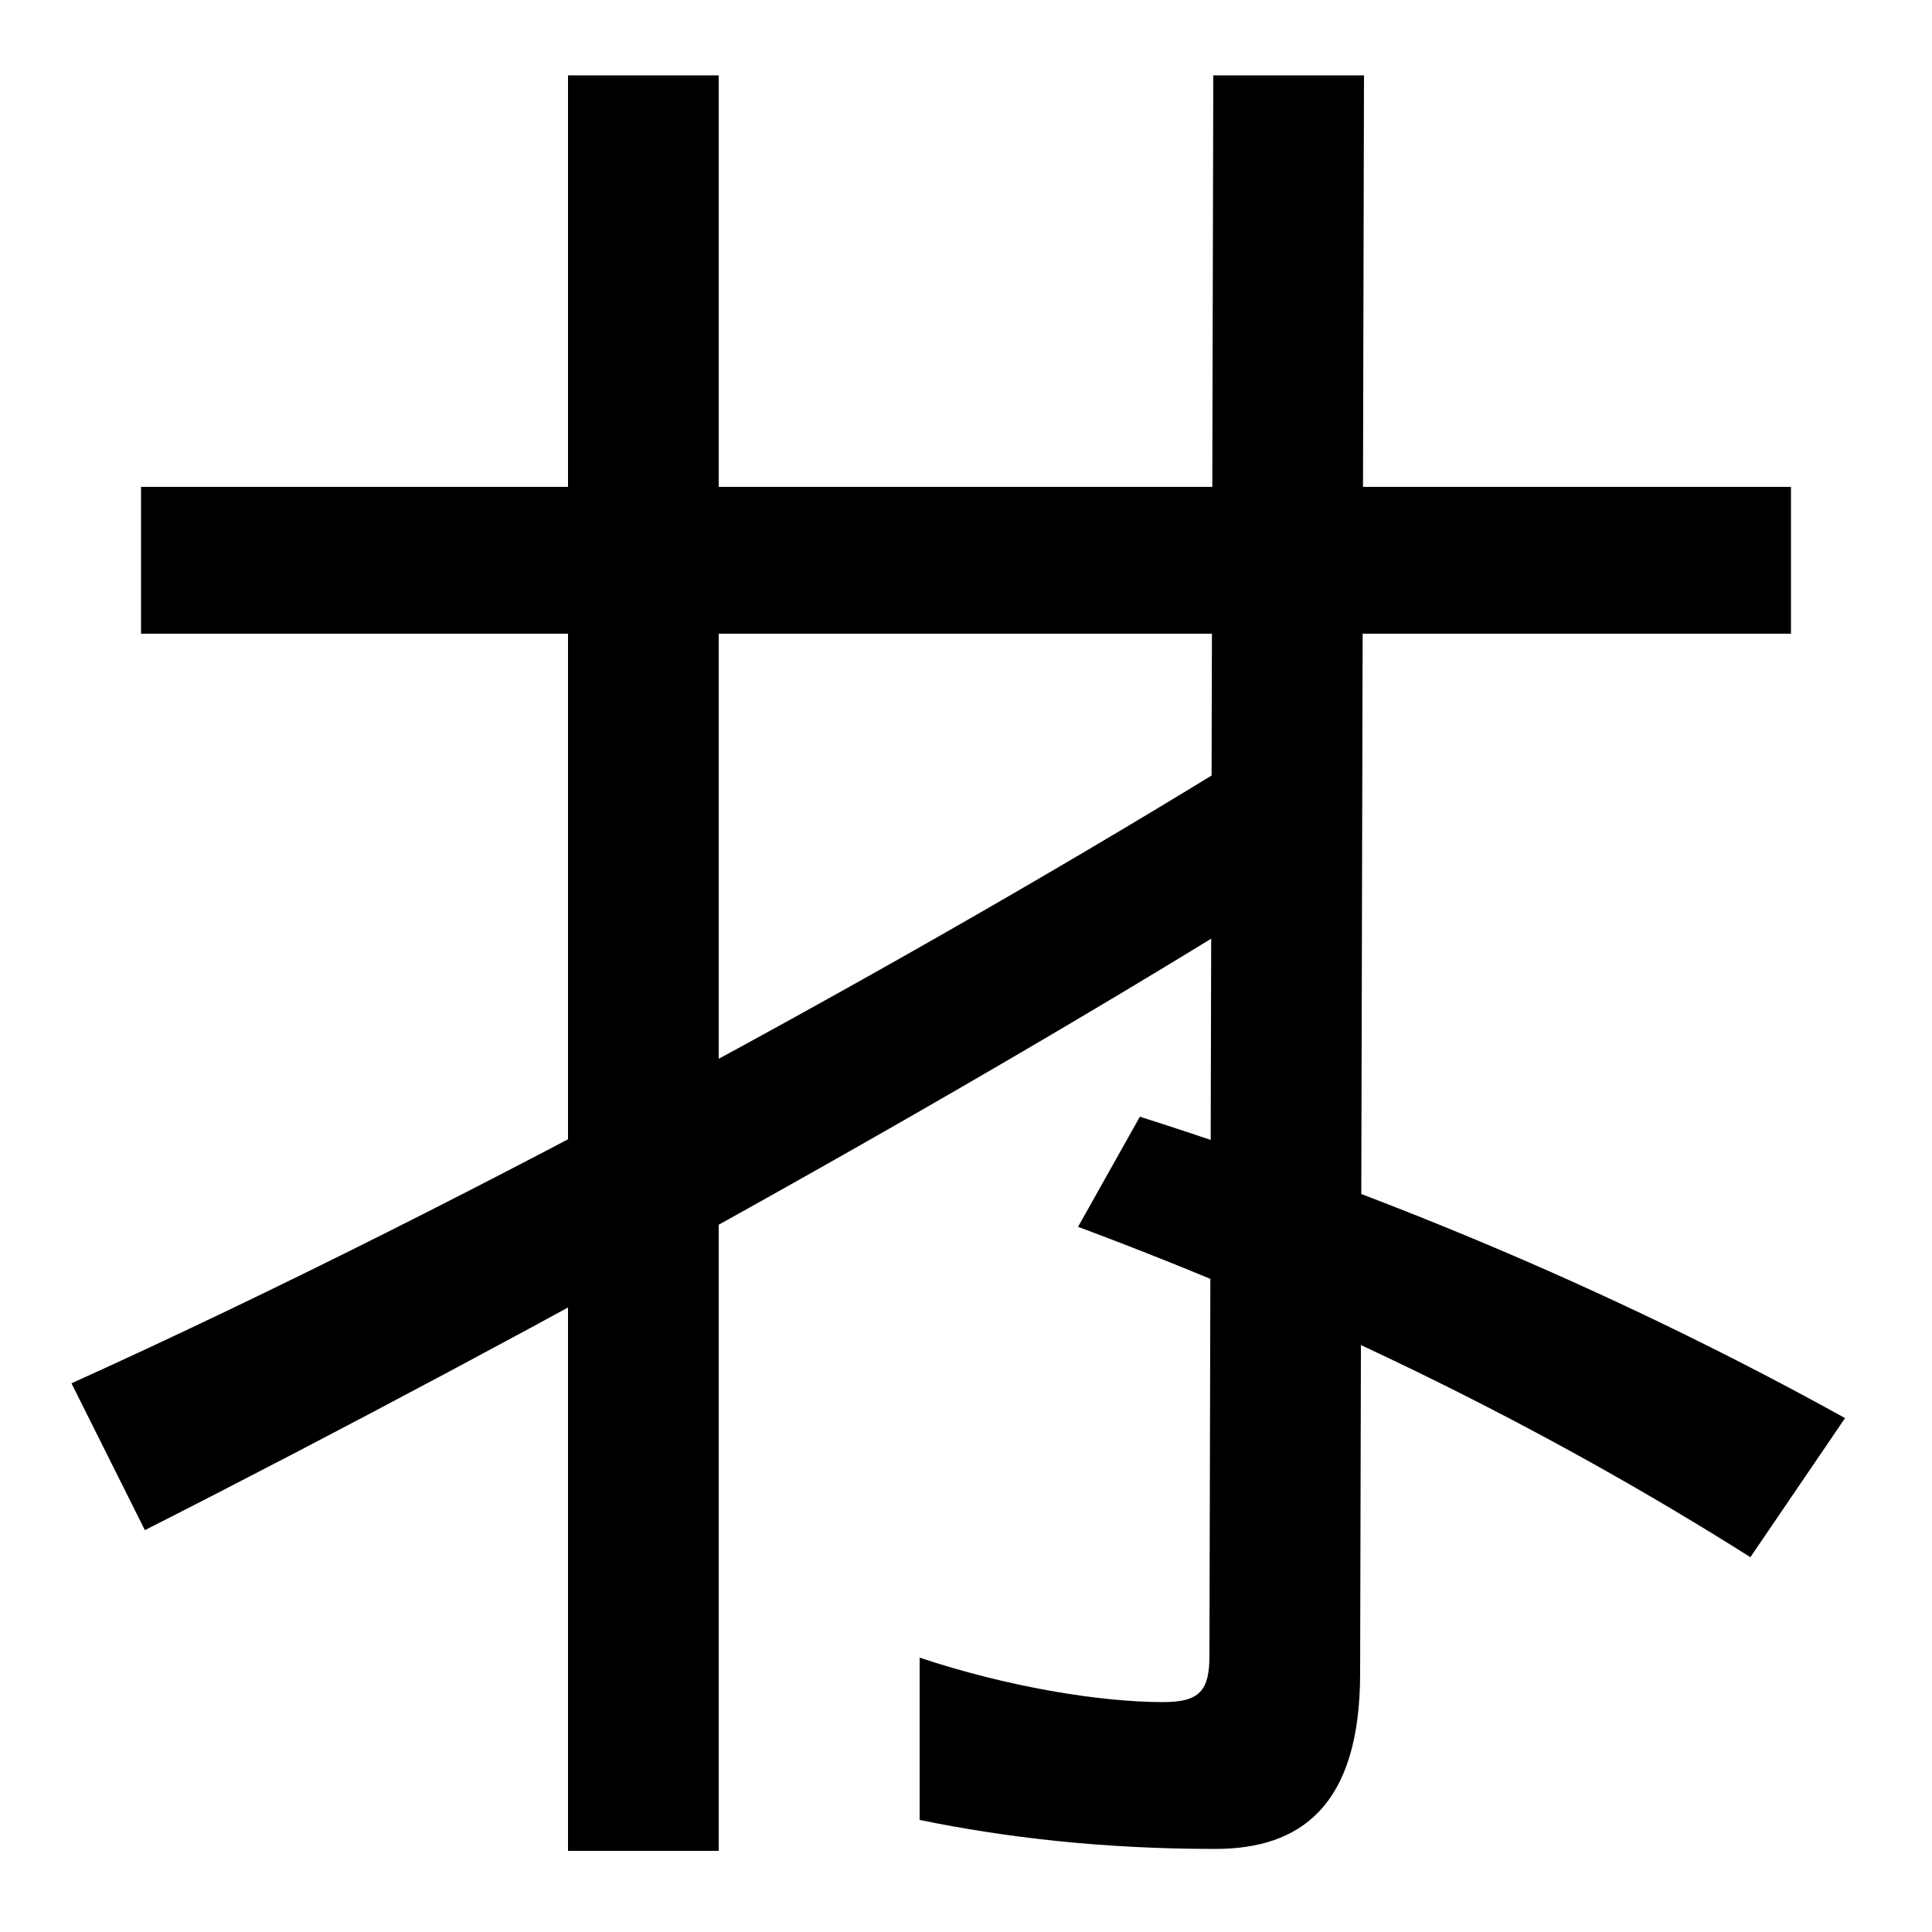
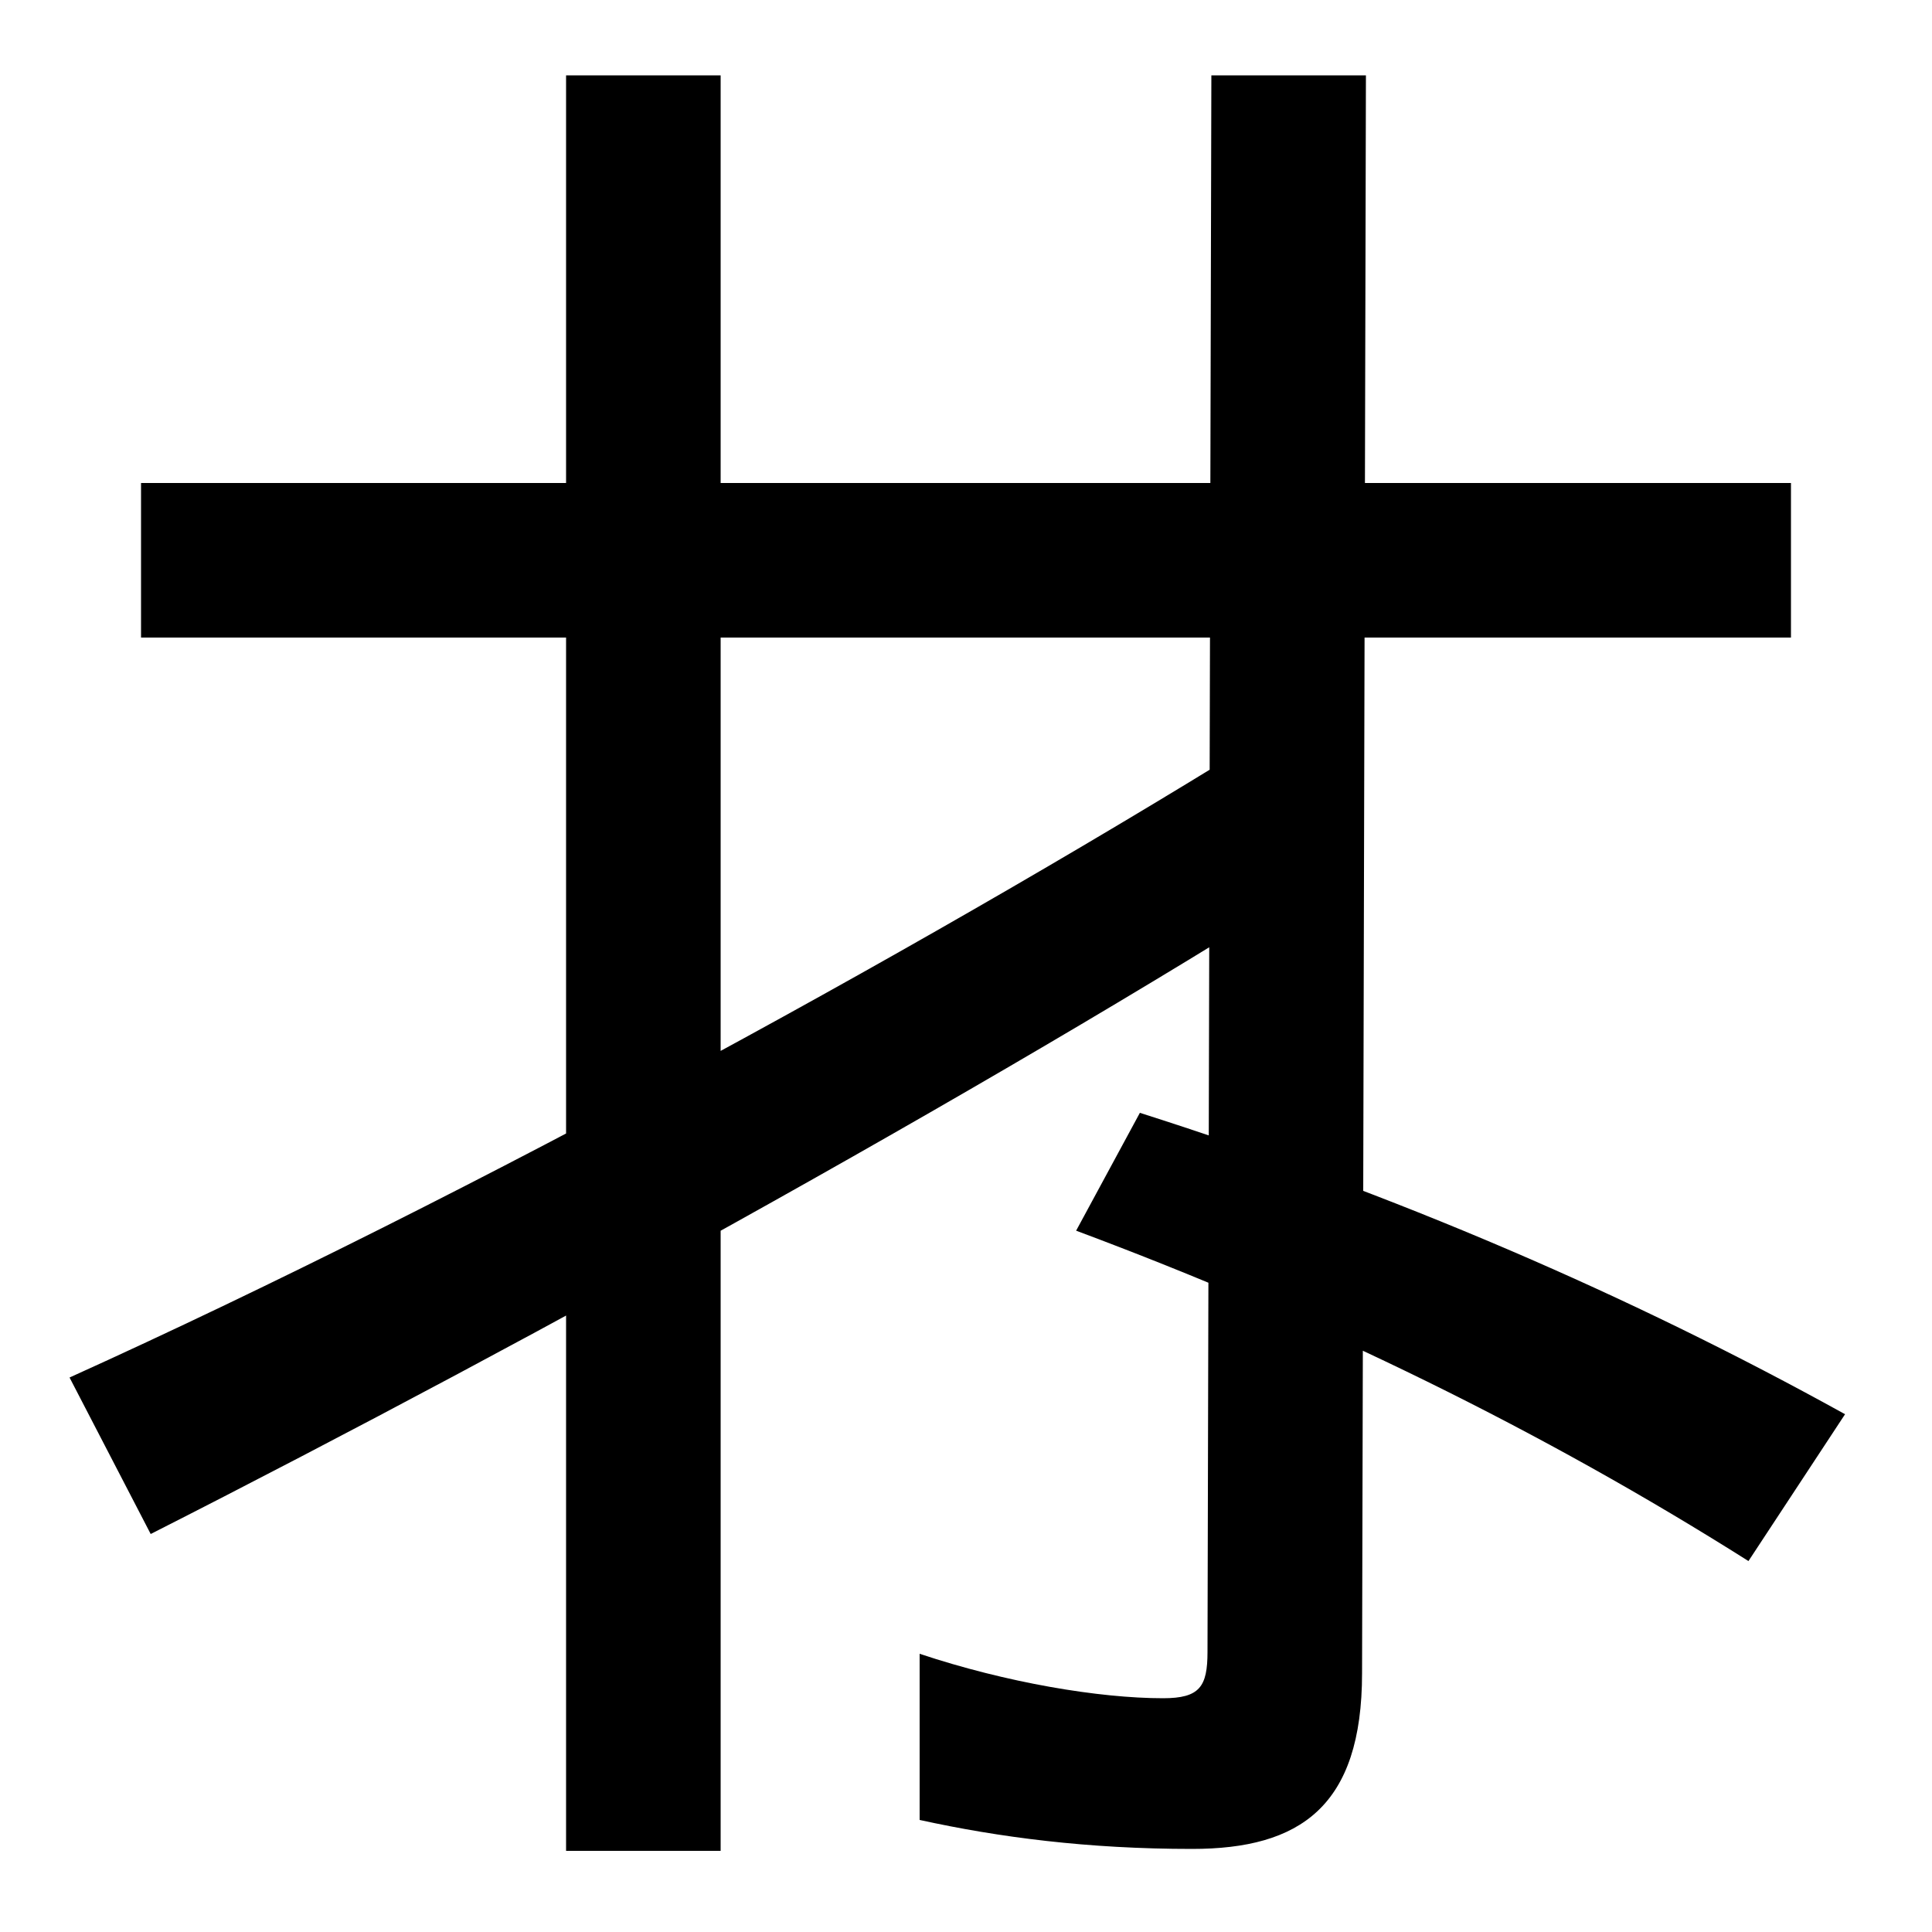
<svg xmlns="http://www.w3.org/2000/svg" width="1000" height="1000">
-   <path d="M37 164 75 88C276 190 527 329 697 438L665 502C494 395 247 259 37 164ZM294 -78H372V841H294ZM906 74 955 146C843 208 722 260 590 302L558 245C684 198 800 141 906 74ZM73 552H927V628H73ZM629 -77C673 -77 704 -55 704 14L706 841H628L626 23C626 5 621 -1 602 -1C569 -1 521 7 476 22V-62C520 -71 570 -77 629 -77Z" transform="translate(0, 880) scale(1,-1)" />
+   <path d="M36 167 78 86C279 188 530 327 700 436L664 505C493 398 246 262 36 167ZM293 -78H373V841H293ZM905 72 955 148C843 210 722 262 590 304L557 243C683 196 799 139 905 72ZM73 550H927V630H73ZM617 -77C673 -77 705 -55 705 14L707 841H627L625 25C625 7 621 1 602 1C569 1 521 9 476 24V-62C517 -71 563 -77 617 -77Z" transform="translate(0, 880) scale(1,-1)" />
</svg>
